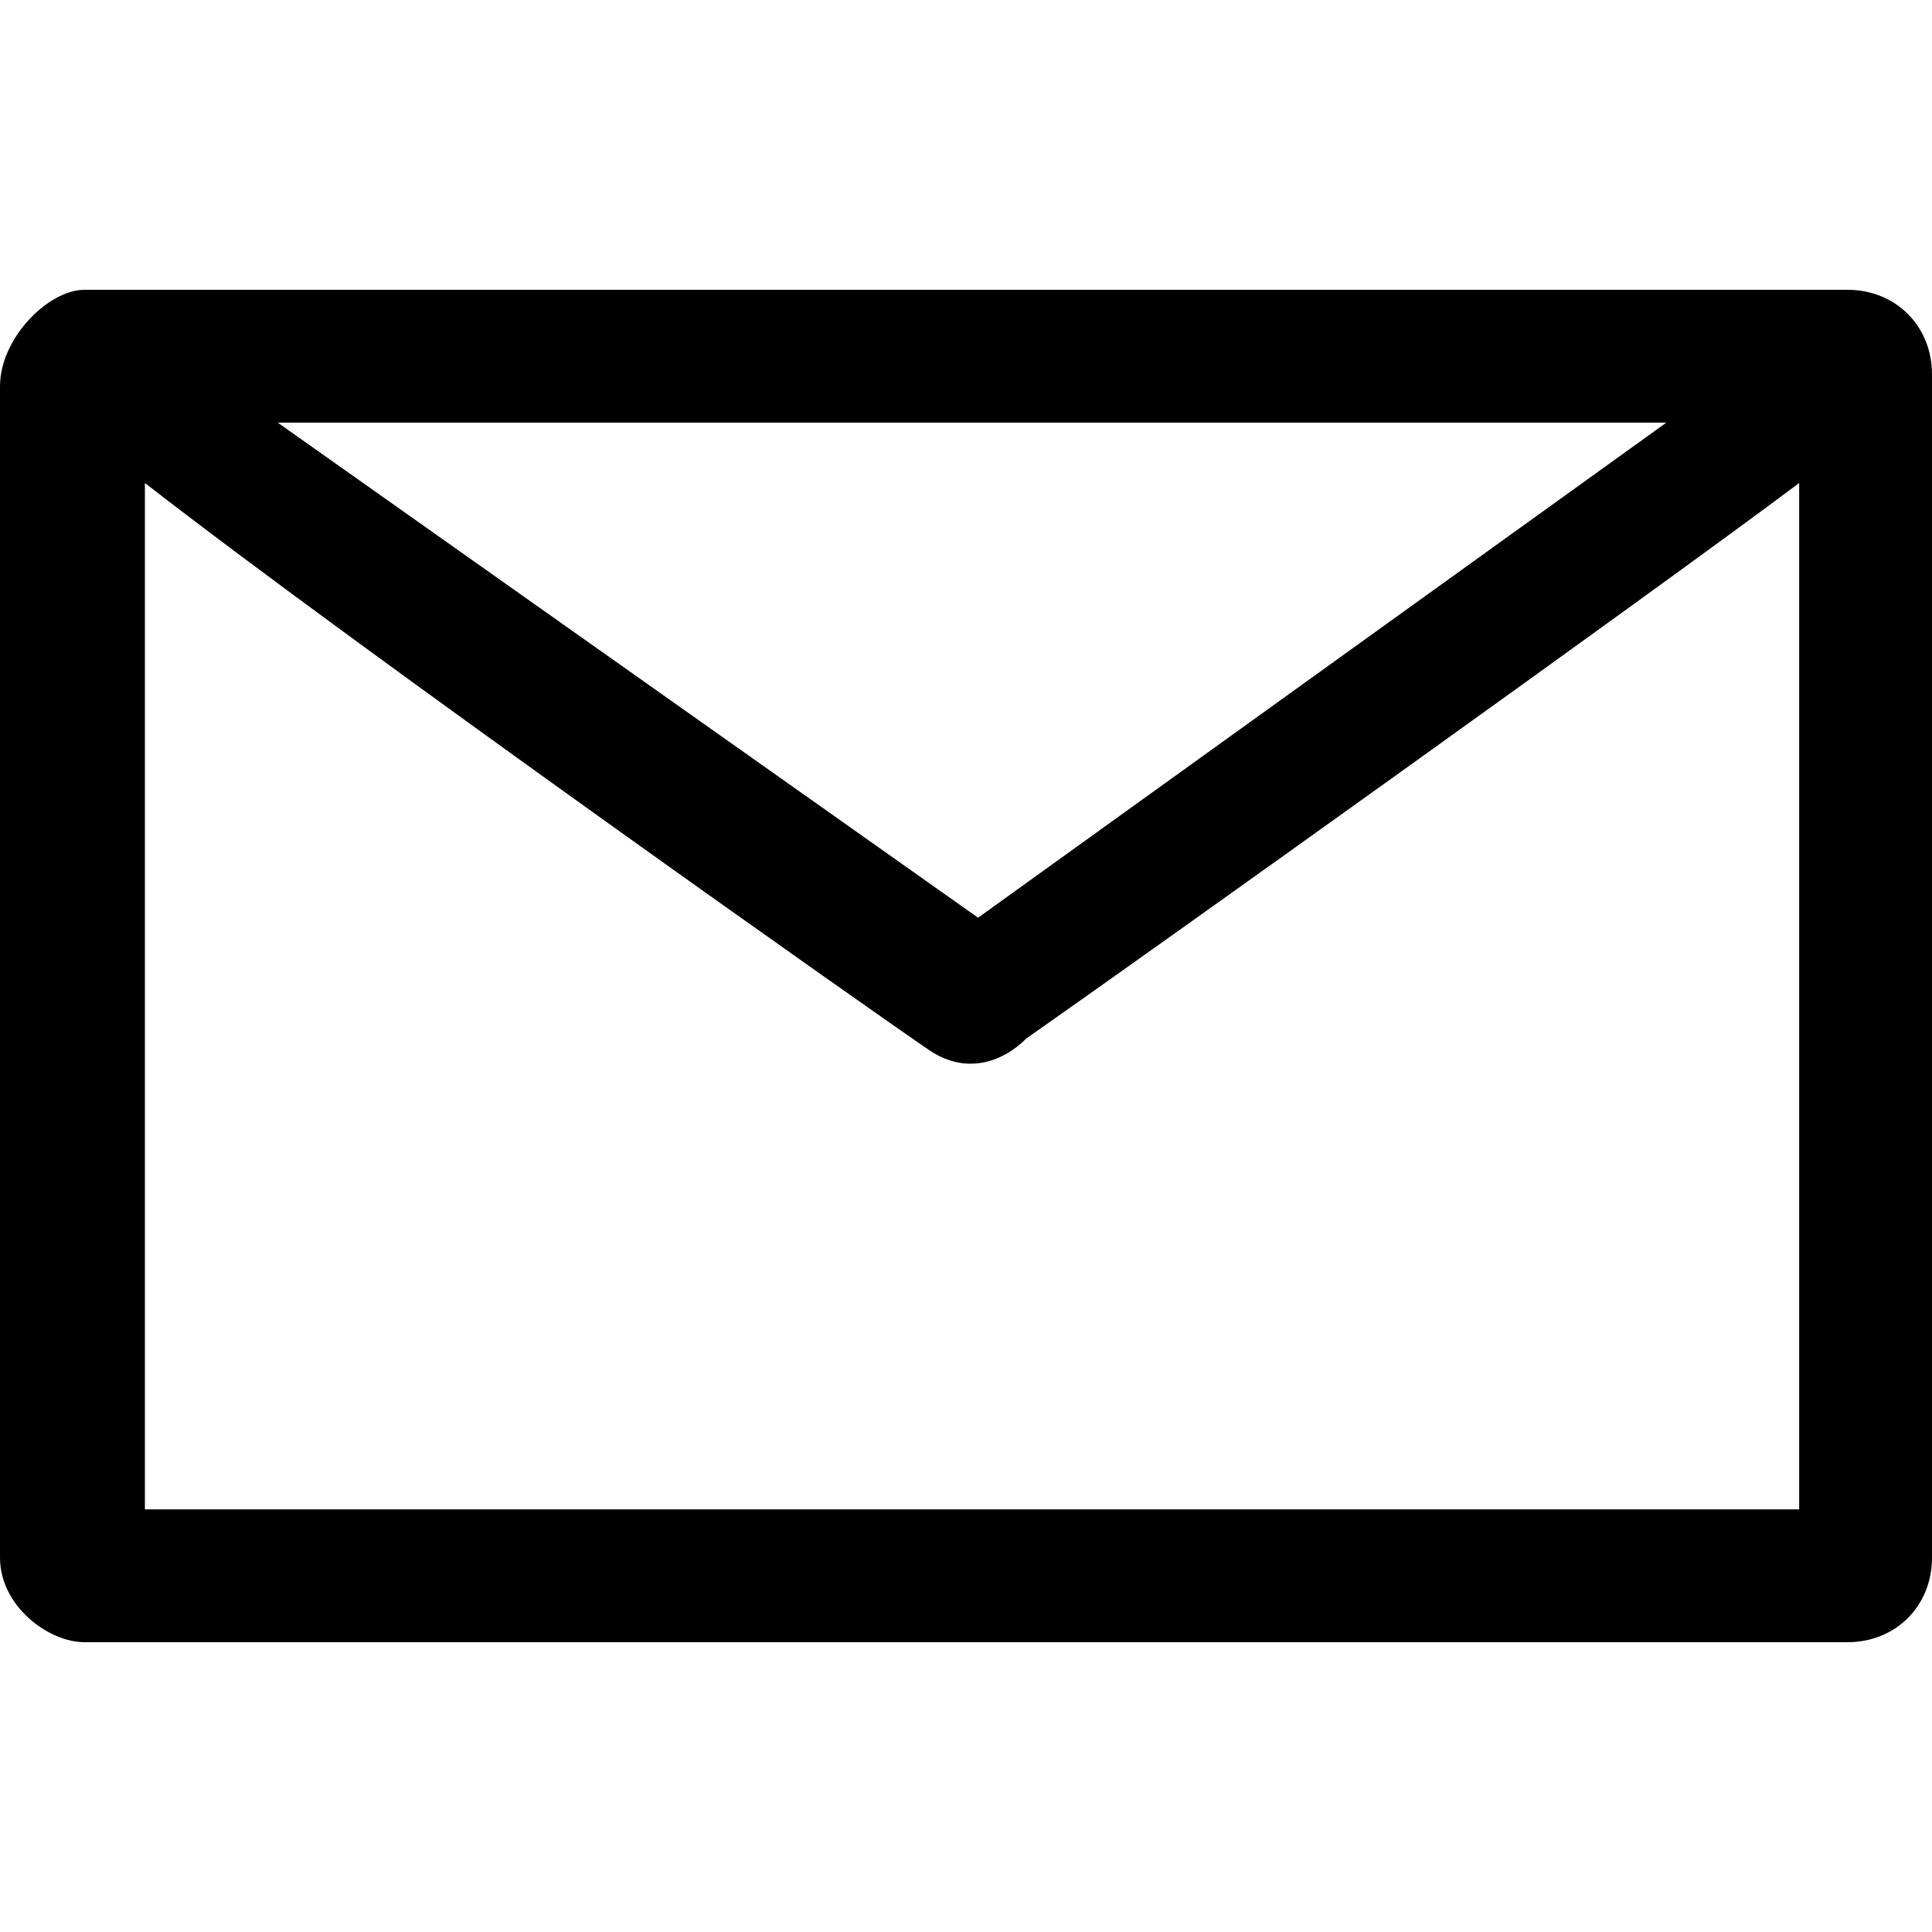
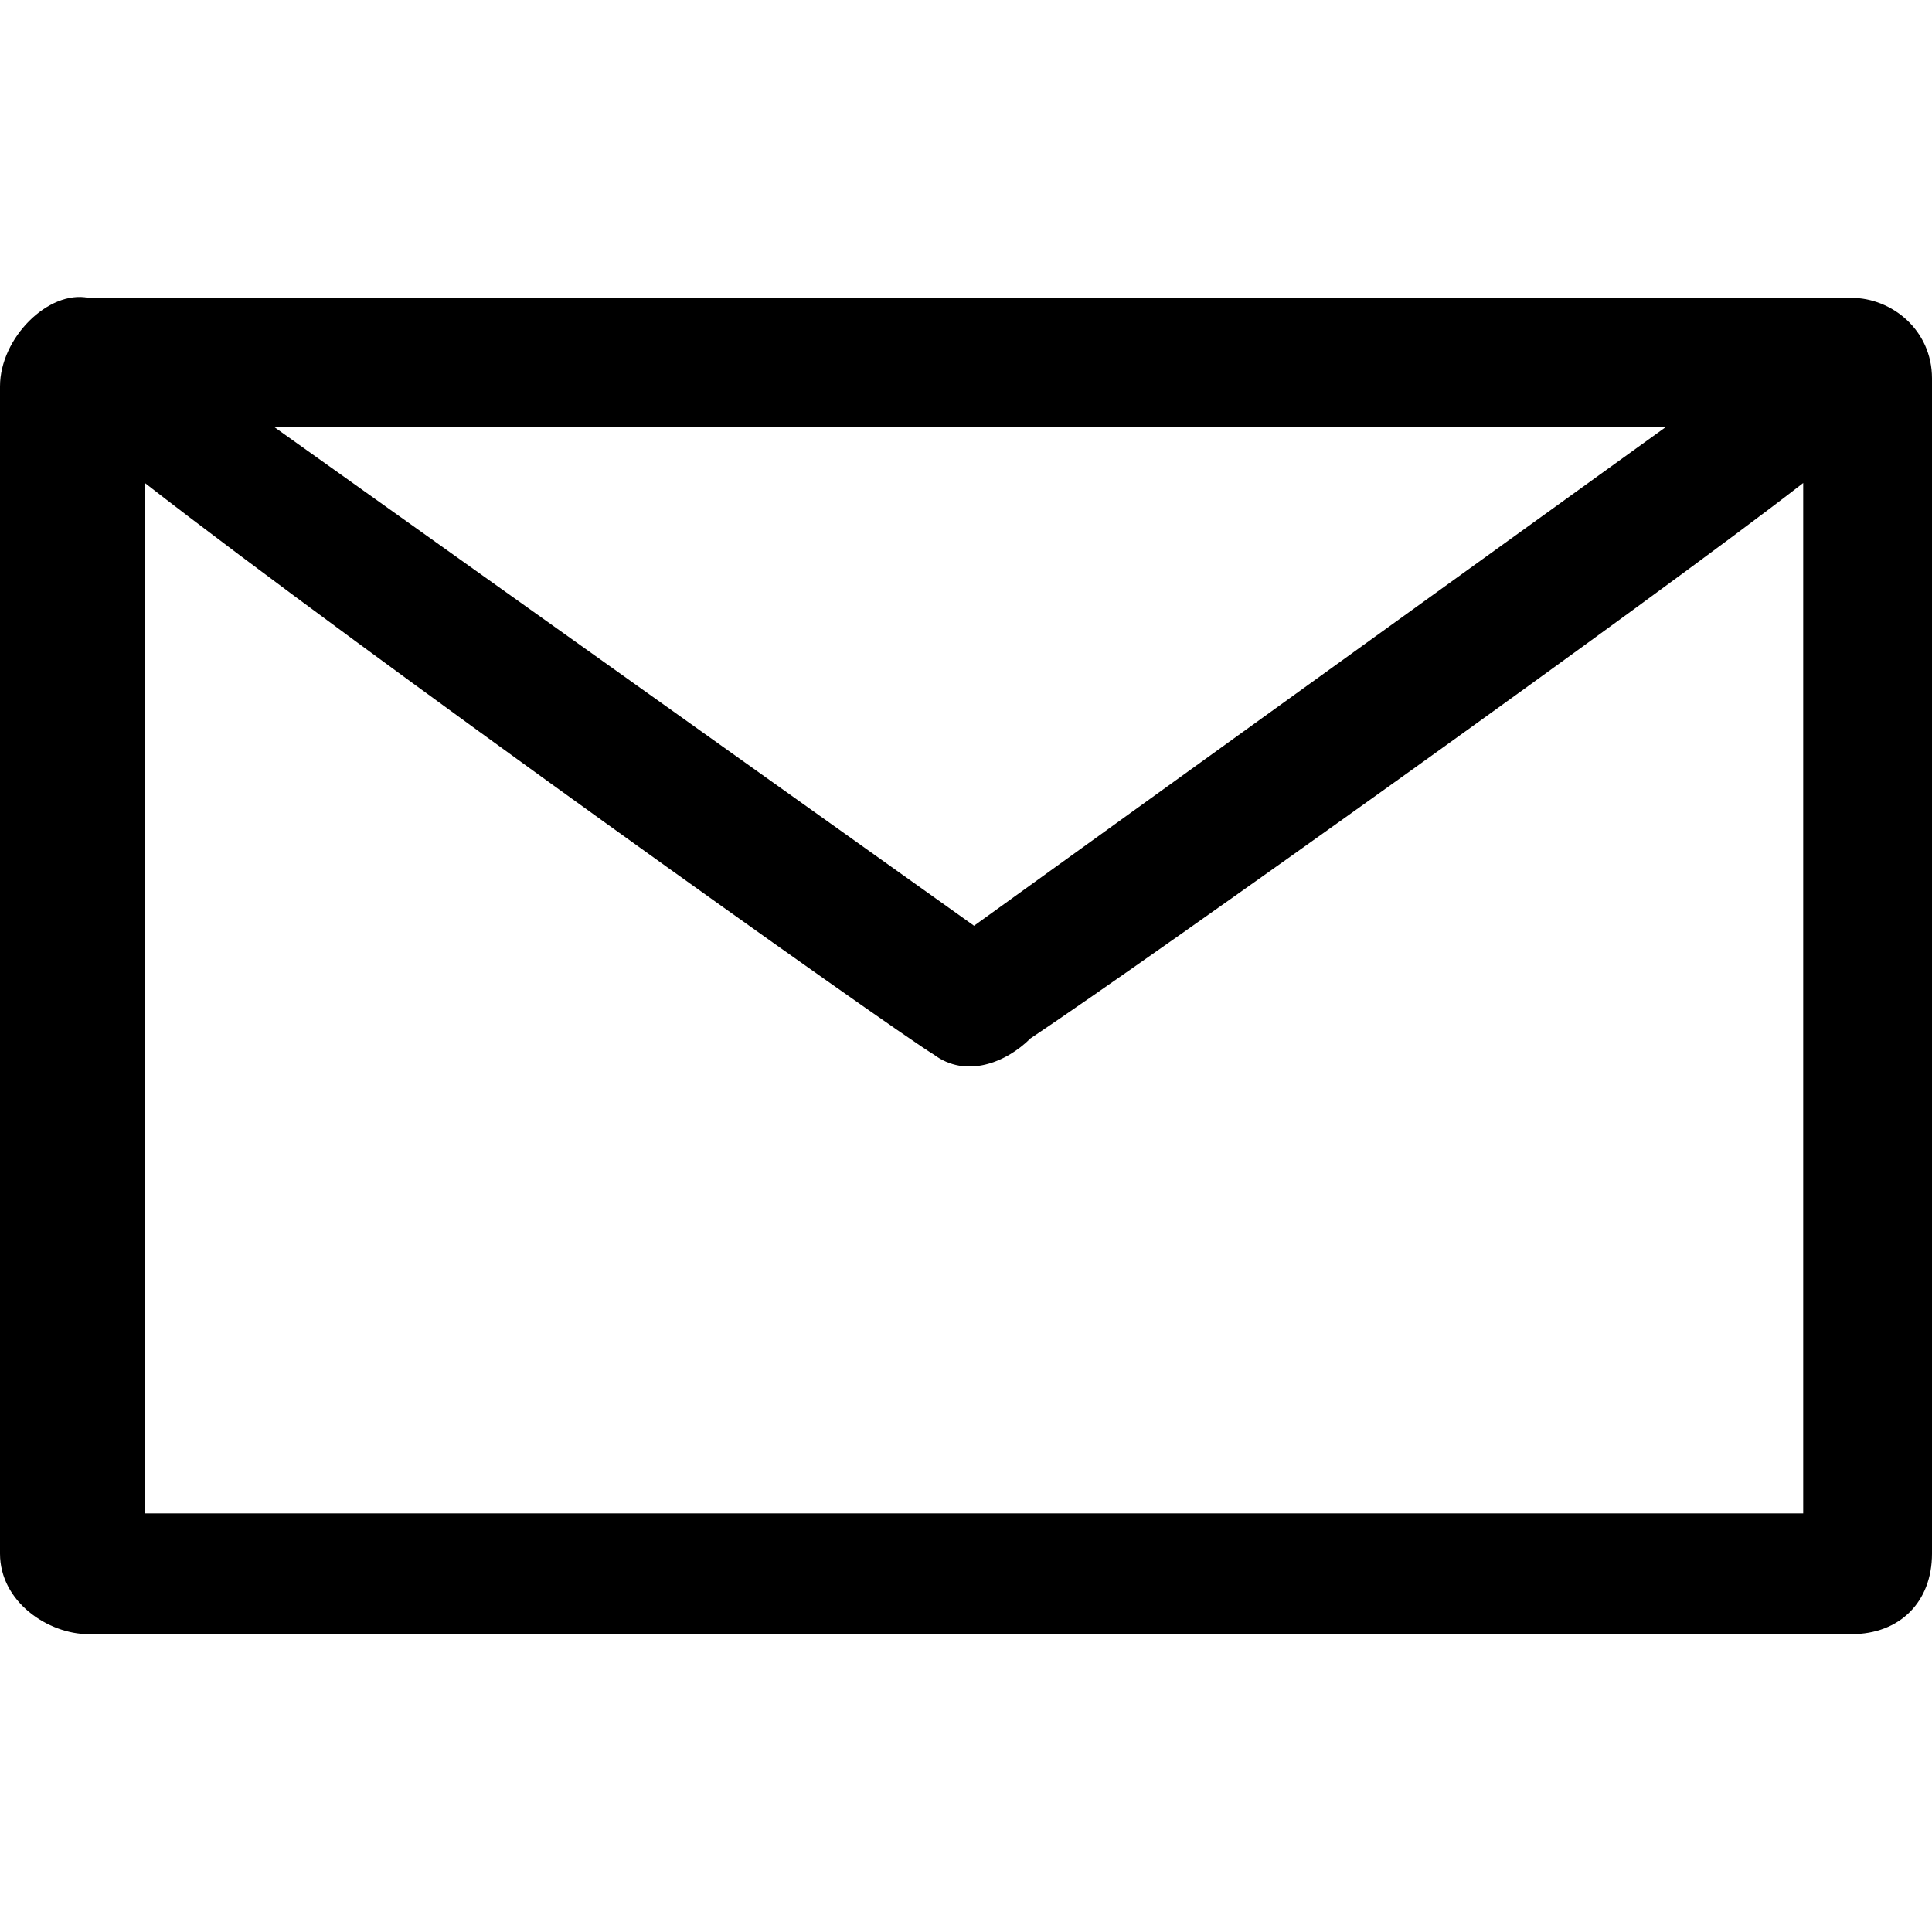
- <svg xmlns="http://www.w3.org/2000/svg" viewBox="0 0 16 16">
-   <path d="M16 3.1c0-.4-.3-.7-.7-.7H.7c-.3 0-.7.4-.7.8v9.7c0 .4.4.7.7.7h14.6c.4 0 .7-.3.7-.7V3.1zm-2.2.4L8.1 7.6 2.3 3.5h11.5zm-12.6 9V4C3 5.4 7.4 8.5 7.7 8.7c.3.2.6.1.8-.1 1-.7 5.2-3.7 6.4-4.6v8.5H1.2z" />
+ <svg xmlns="http://www.w3.org/2000/svg" viewBox="0 0 24 24">
+   <path fill="currentColor" d="M24 4.7c0-.6-.5-1-1-1H1.1C.6 3.6 0 4.2 0 4.8v14.5c0 .6.6 1 1.1 1H23c.6 0 1-.4 1-1V4.7zm-3.3.6l-8.6 6.2-8.7-6.2h17.3zM1.8 18.8V6c2.7 2.1 9.3 6.8 9.8 7.1.4.3.9.1 1.2-.2 1.5-1 7.8-5.5 9.6-6.9v12.8H1.8z" />
</svg>
